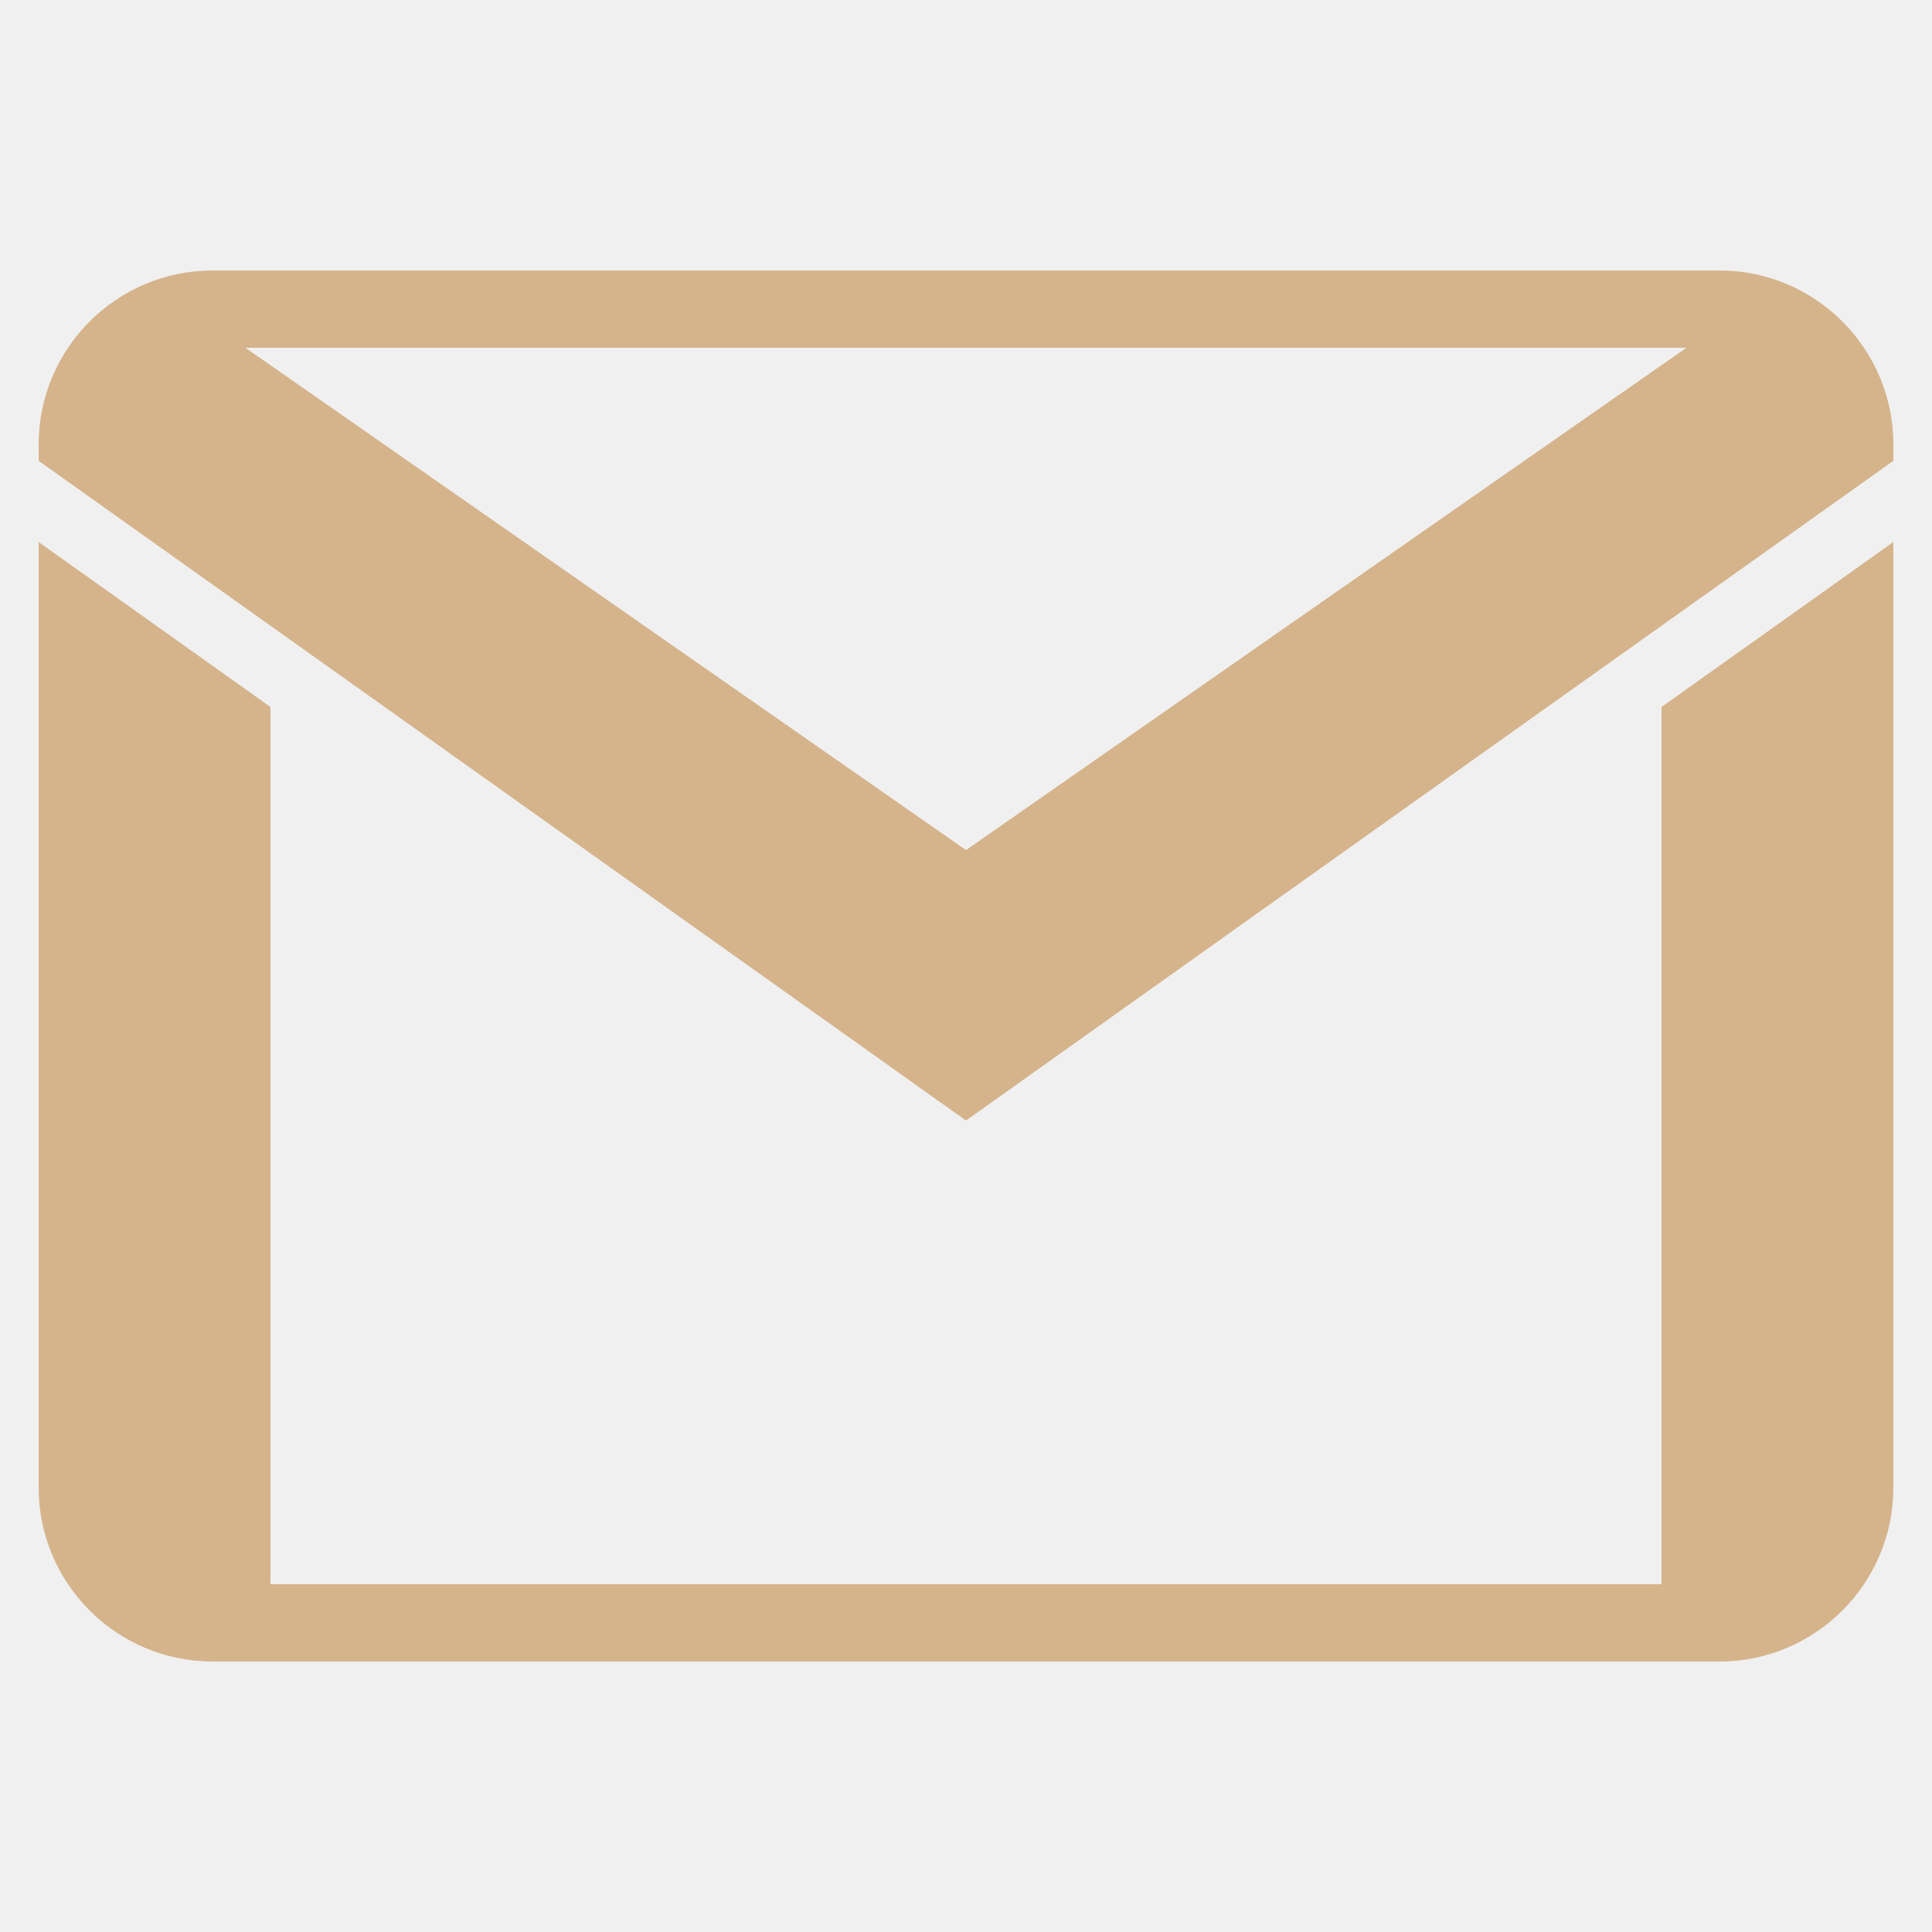
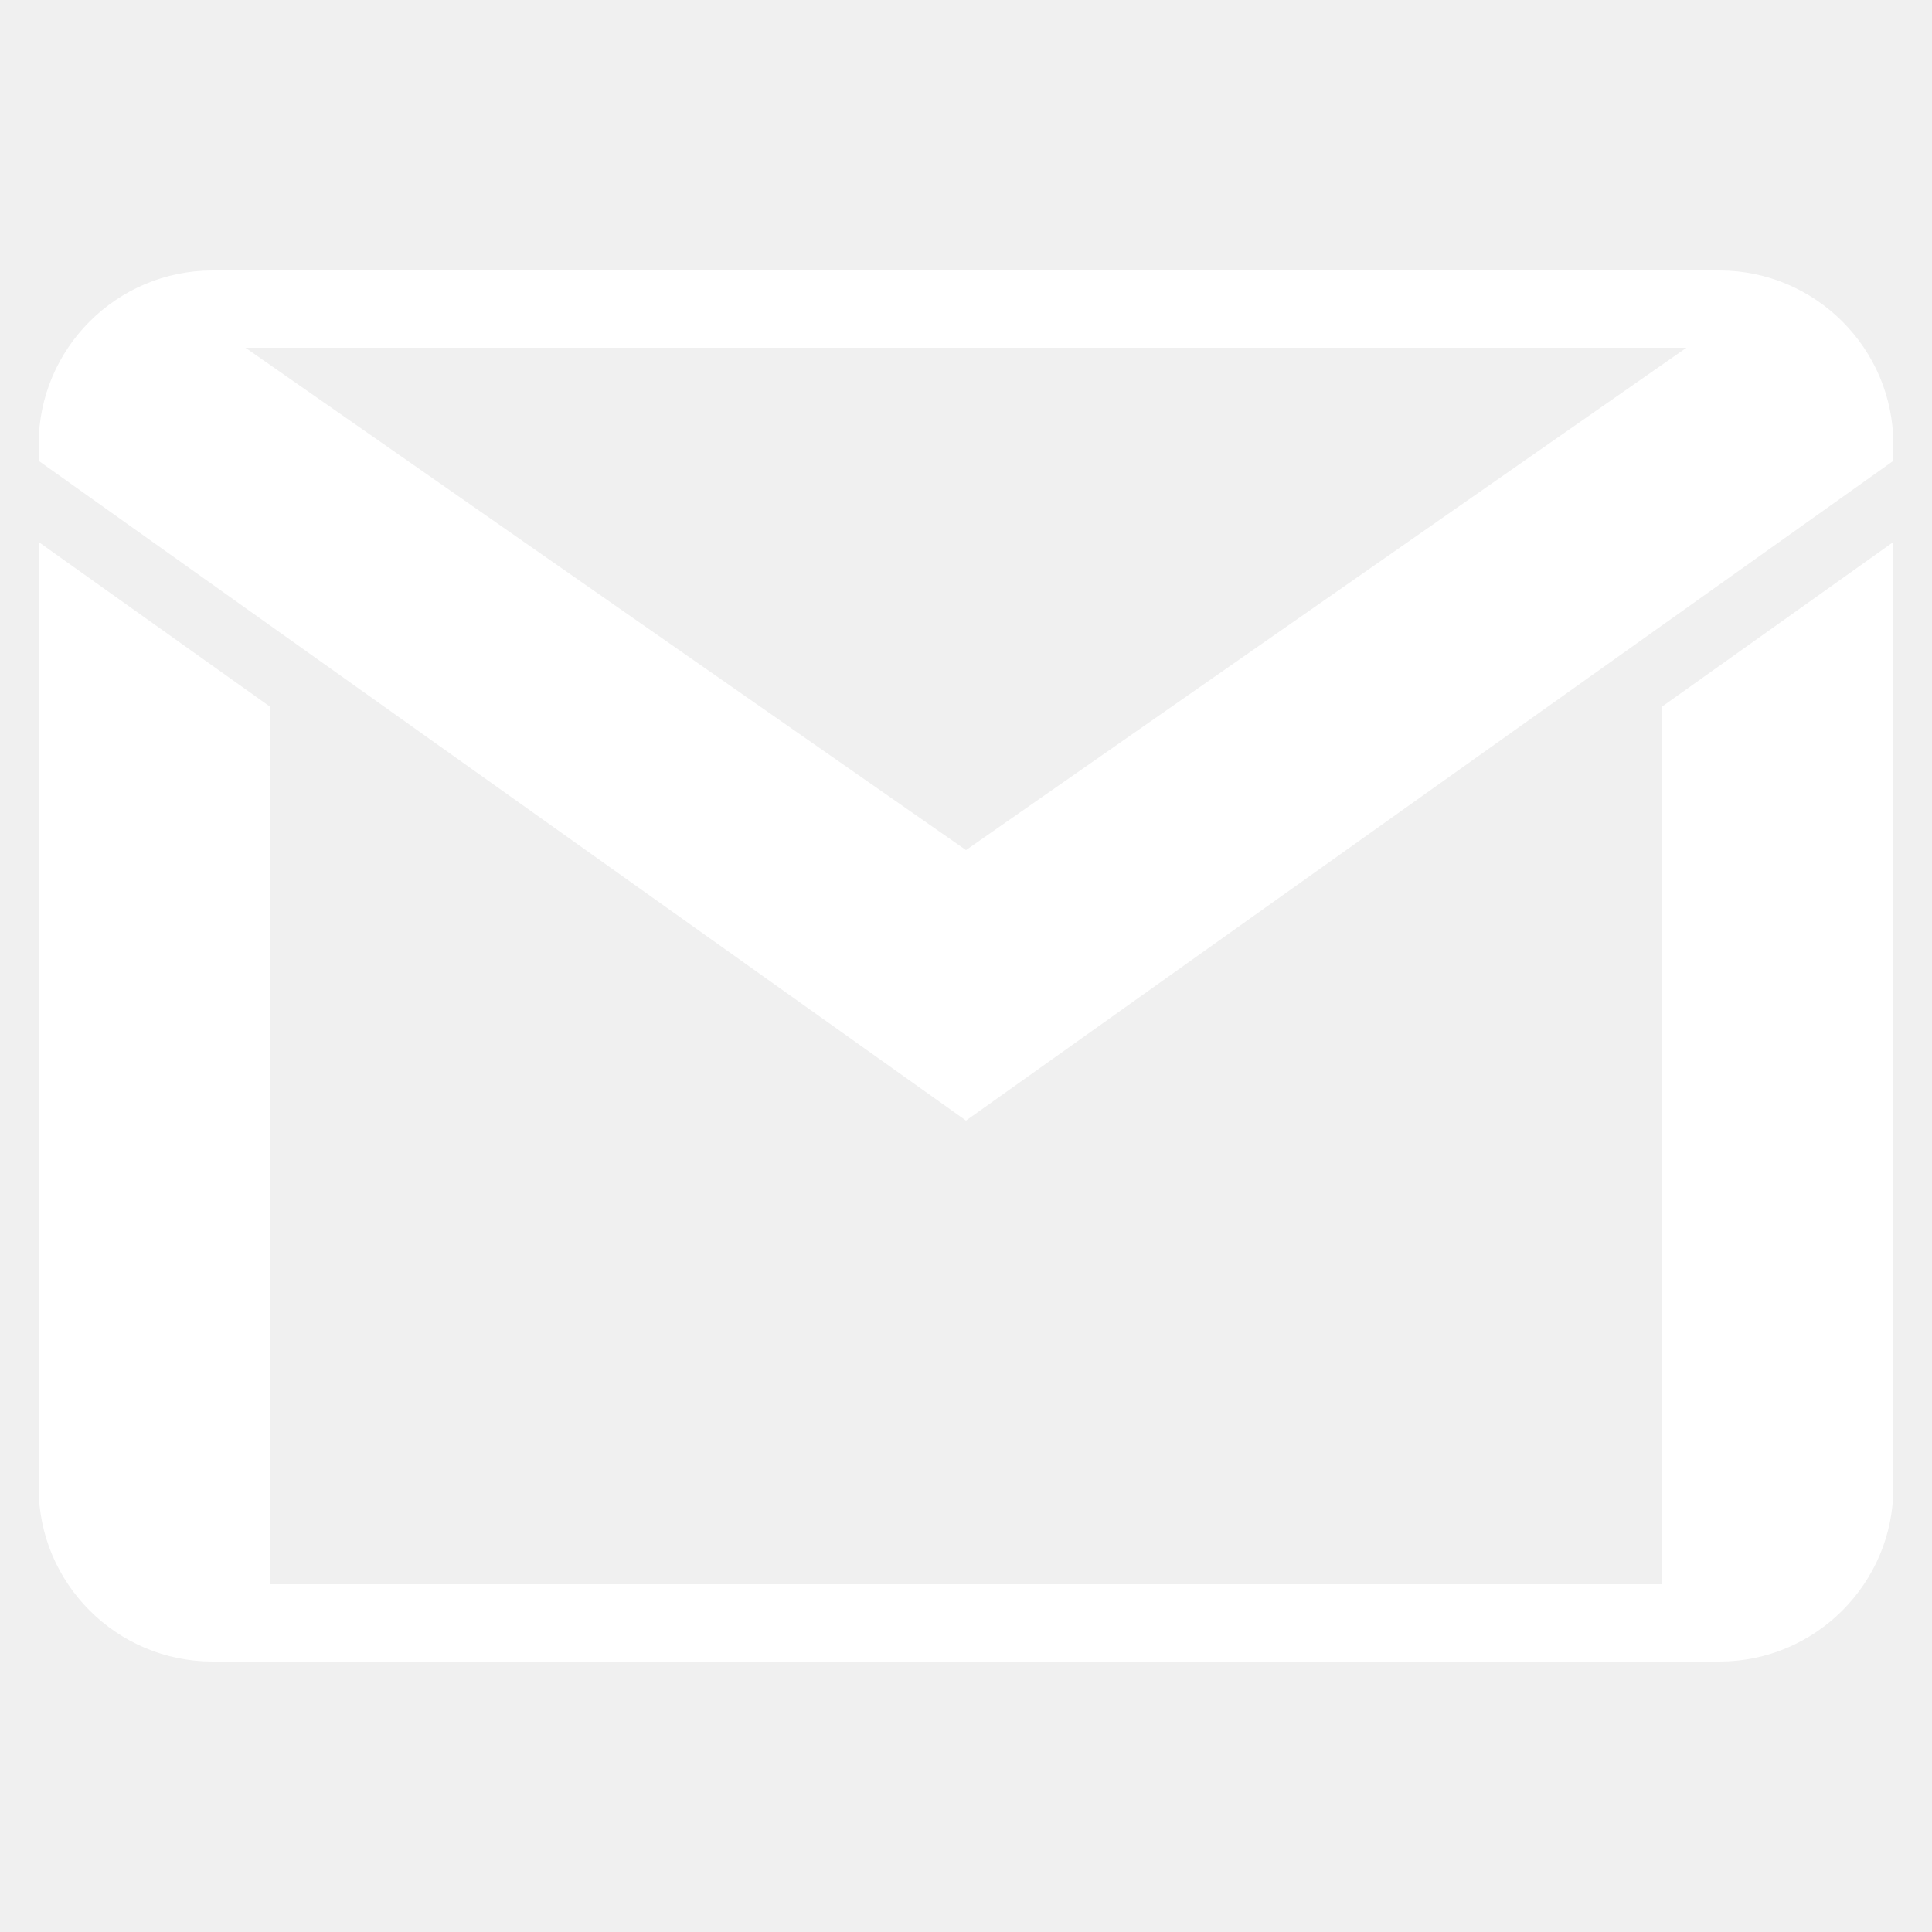
- <svg xmlns="http://www.w3.org/2000/svg" fill="#d5b48c" viewBox="0 0 50 50" width="60px" height="60px">
+ <svg xmlns="http://www.w3.org/2000/svg" fill="#FFFFFF" viewBox="0 0 50 50" width="60px" height="60px">
  <path d="M 5.5 7 C 3.02 7 1 9.02 1 11.5 L 1 11.926 L 25 29 L 49 11.926 L 49 11.5 C 49 9.02 46.98 7 44.5 7 Z M 6.352 9 L 43.645 9 L 25 22 Z M 1 14.027 L 1 38.5 C 1 40.98 3.02 43 5.5 43 L 44.5 43 C 46.98 43 49 40.98 49 38.5 L 49 14.027 L 43 18.297 L 43 41 L 7 41 L 7 18.297 Z" />
</svg>
